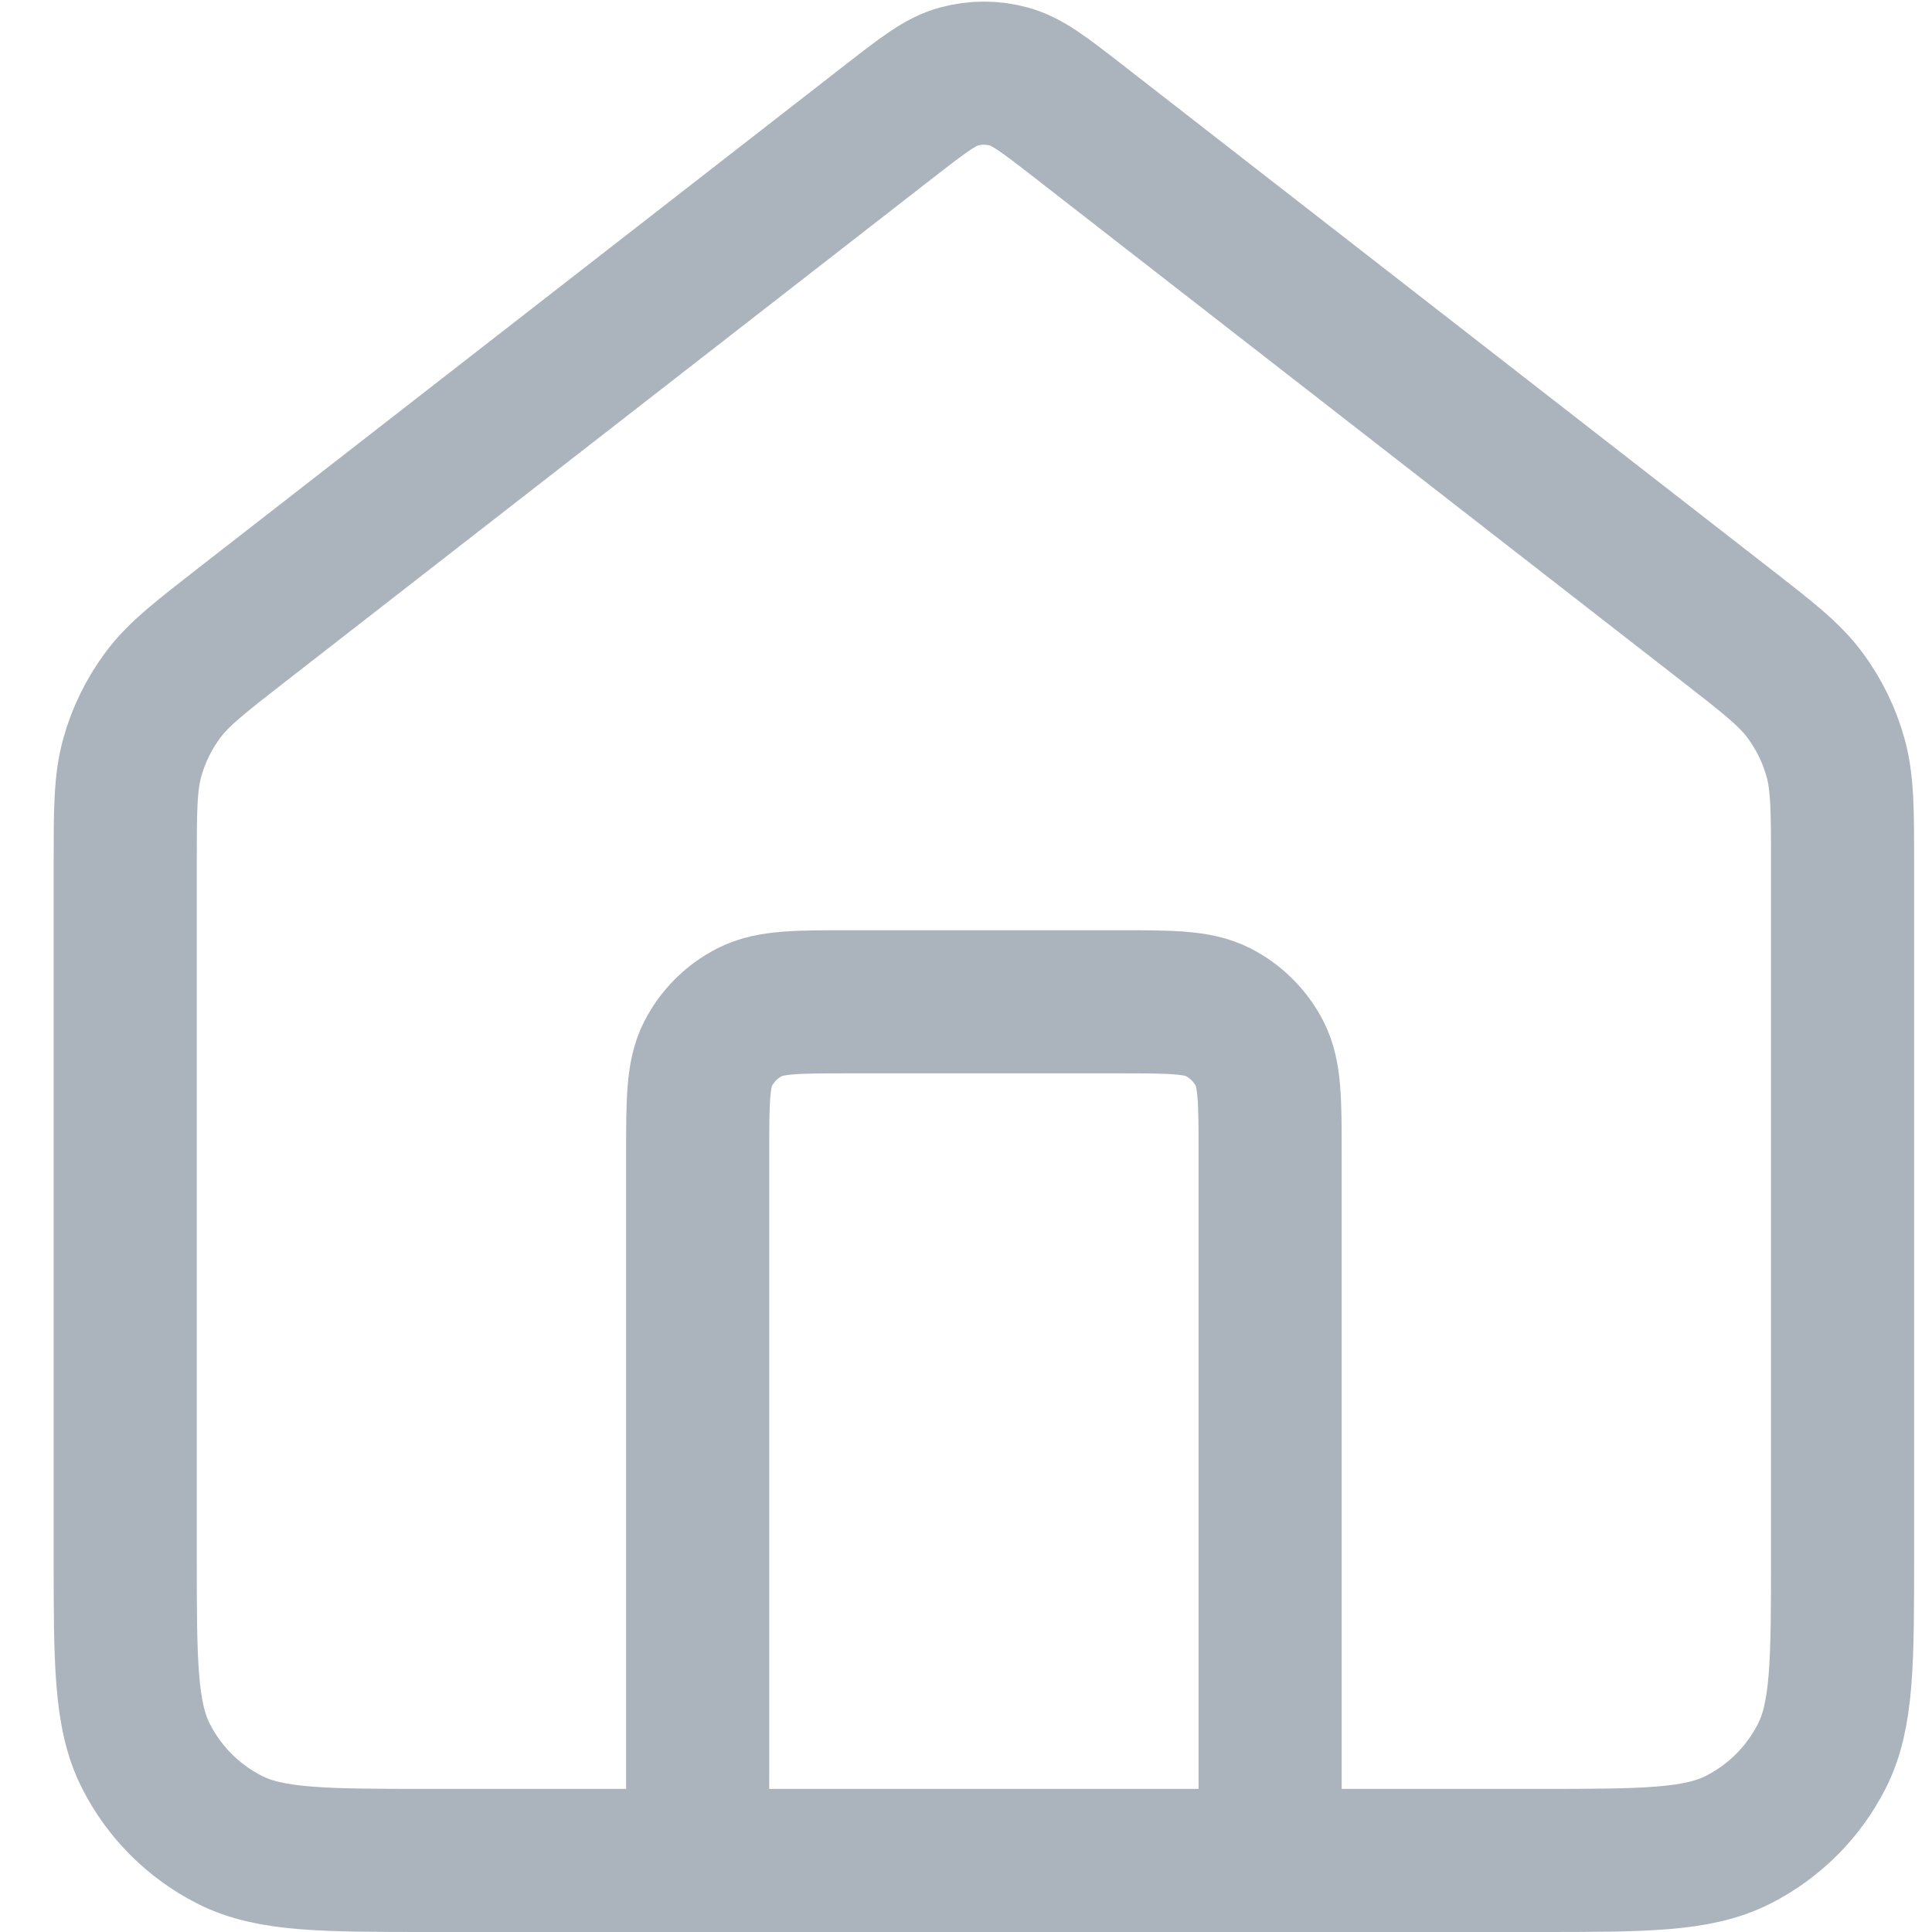
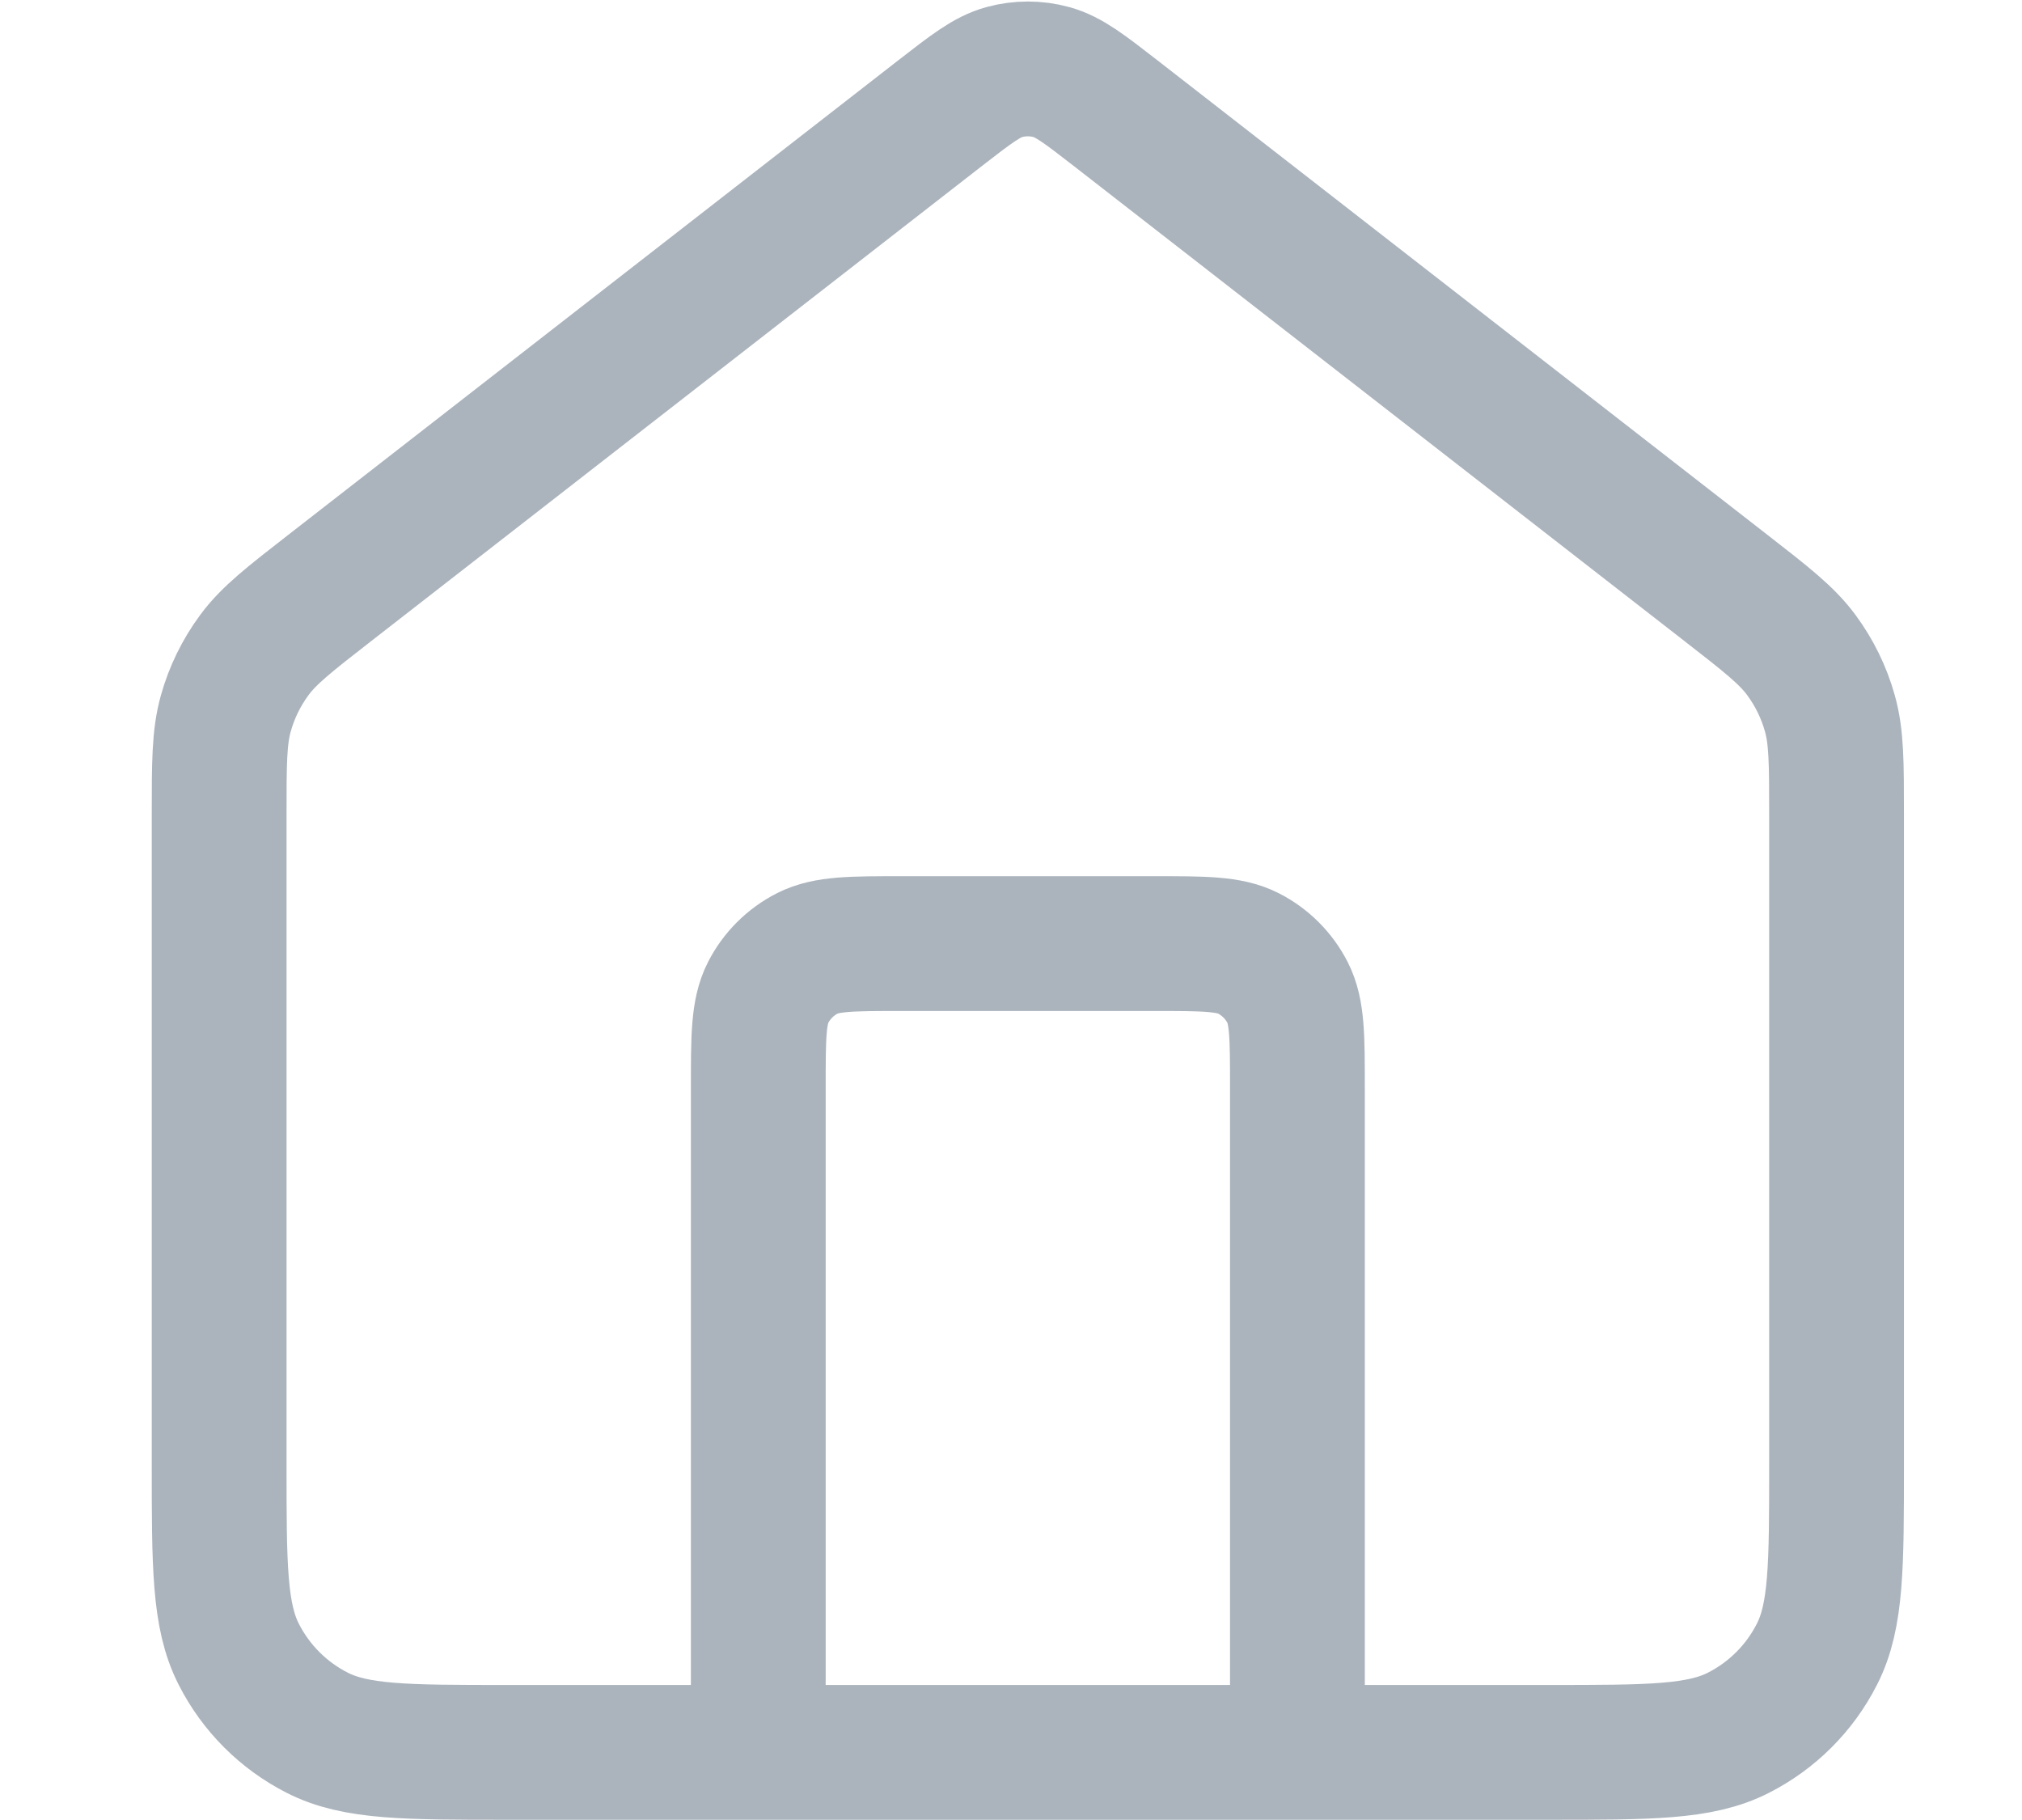
- <svg xmlns="http://www.w3.org/2000/svg" width="27" height="27" viewBox="0 0 27 27" fill="none">
+ <svg xmlns="http://www.w3.org/2000/svg" width="26.67" height="24" viewBox="0 0 27 27" fill="none">
  <path d="M9.75 26V16.133C9.75 15.387 9.75 15.013 9.895 14.728C10.023 14.477 10.227 14.273 10.478 14.145C10.763 14 11.137 14 11.883 14H15.617C16.363 14 16.737 14 17.022 14.145C17.273 14.273 17.477 14.477 17.605 14.728C17.75 15.013 17.75 15.387 17.75 16.133V26M12.44 1.685L3.397 8.719C2.793 9.189 2.49 9.424 2.273 9.718C2.08 9.979 1.936 10.273 1.849 10.585C1.75 10.938 1.75 11.321 1.75 12.087V21.733C1.75 23.227 1.75 23.974 2.041 24.544C2.296 25.046 2.704 25.454 3.206 25.709C3.776 26 4.523 26 6.017 26H21.483C22.977 26 23.724 26 24.294 25.709C24.796 25.454 25.204 25.046 25.459 24.544C25.75 23.974 25.75 23.227 25.75 21.733V12.087C25.75 11.321 25.75 10.938 25.651 10.585C25.564 10.273 25.42 9.979 25.227 9.718C25.01 9.424 24.707 9.189 24.103 8.719L15.06 1.685C14.591 1.321 14.357 1.139 14.098 1.069C13.87 1.007 13.63 1.007 13.402 1.069C13.143 1.139 12.909 1.321 12.44 1.685Z" stroke="#ABB4BD" stroke-width="2" stroke-linecap="round" stroke-linejoin="round" />
</svg>
